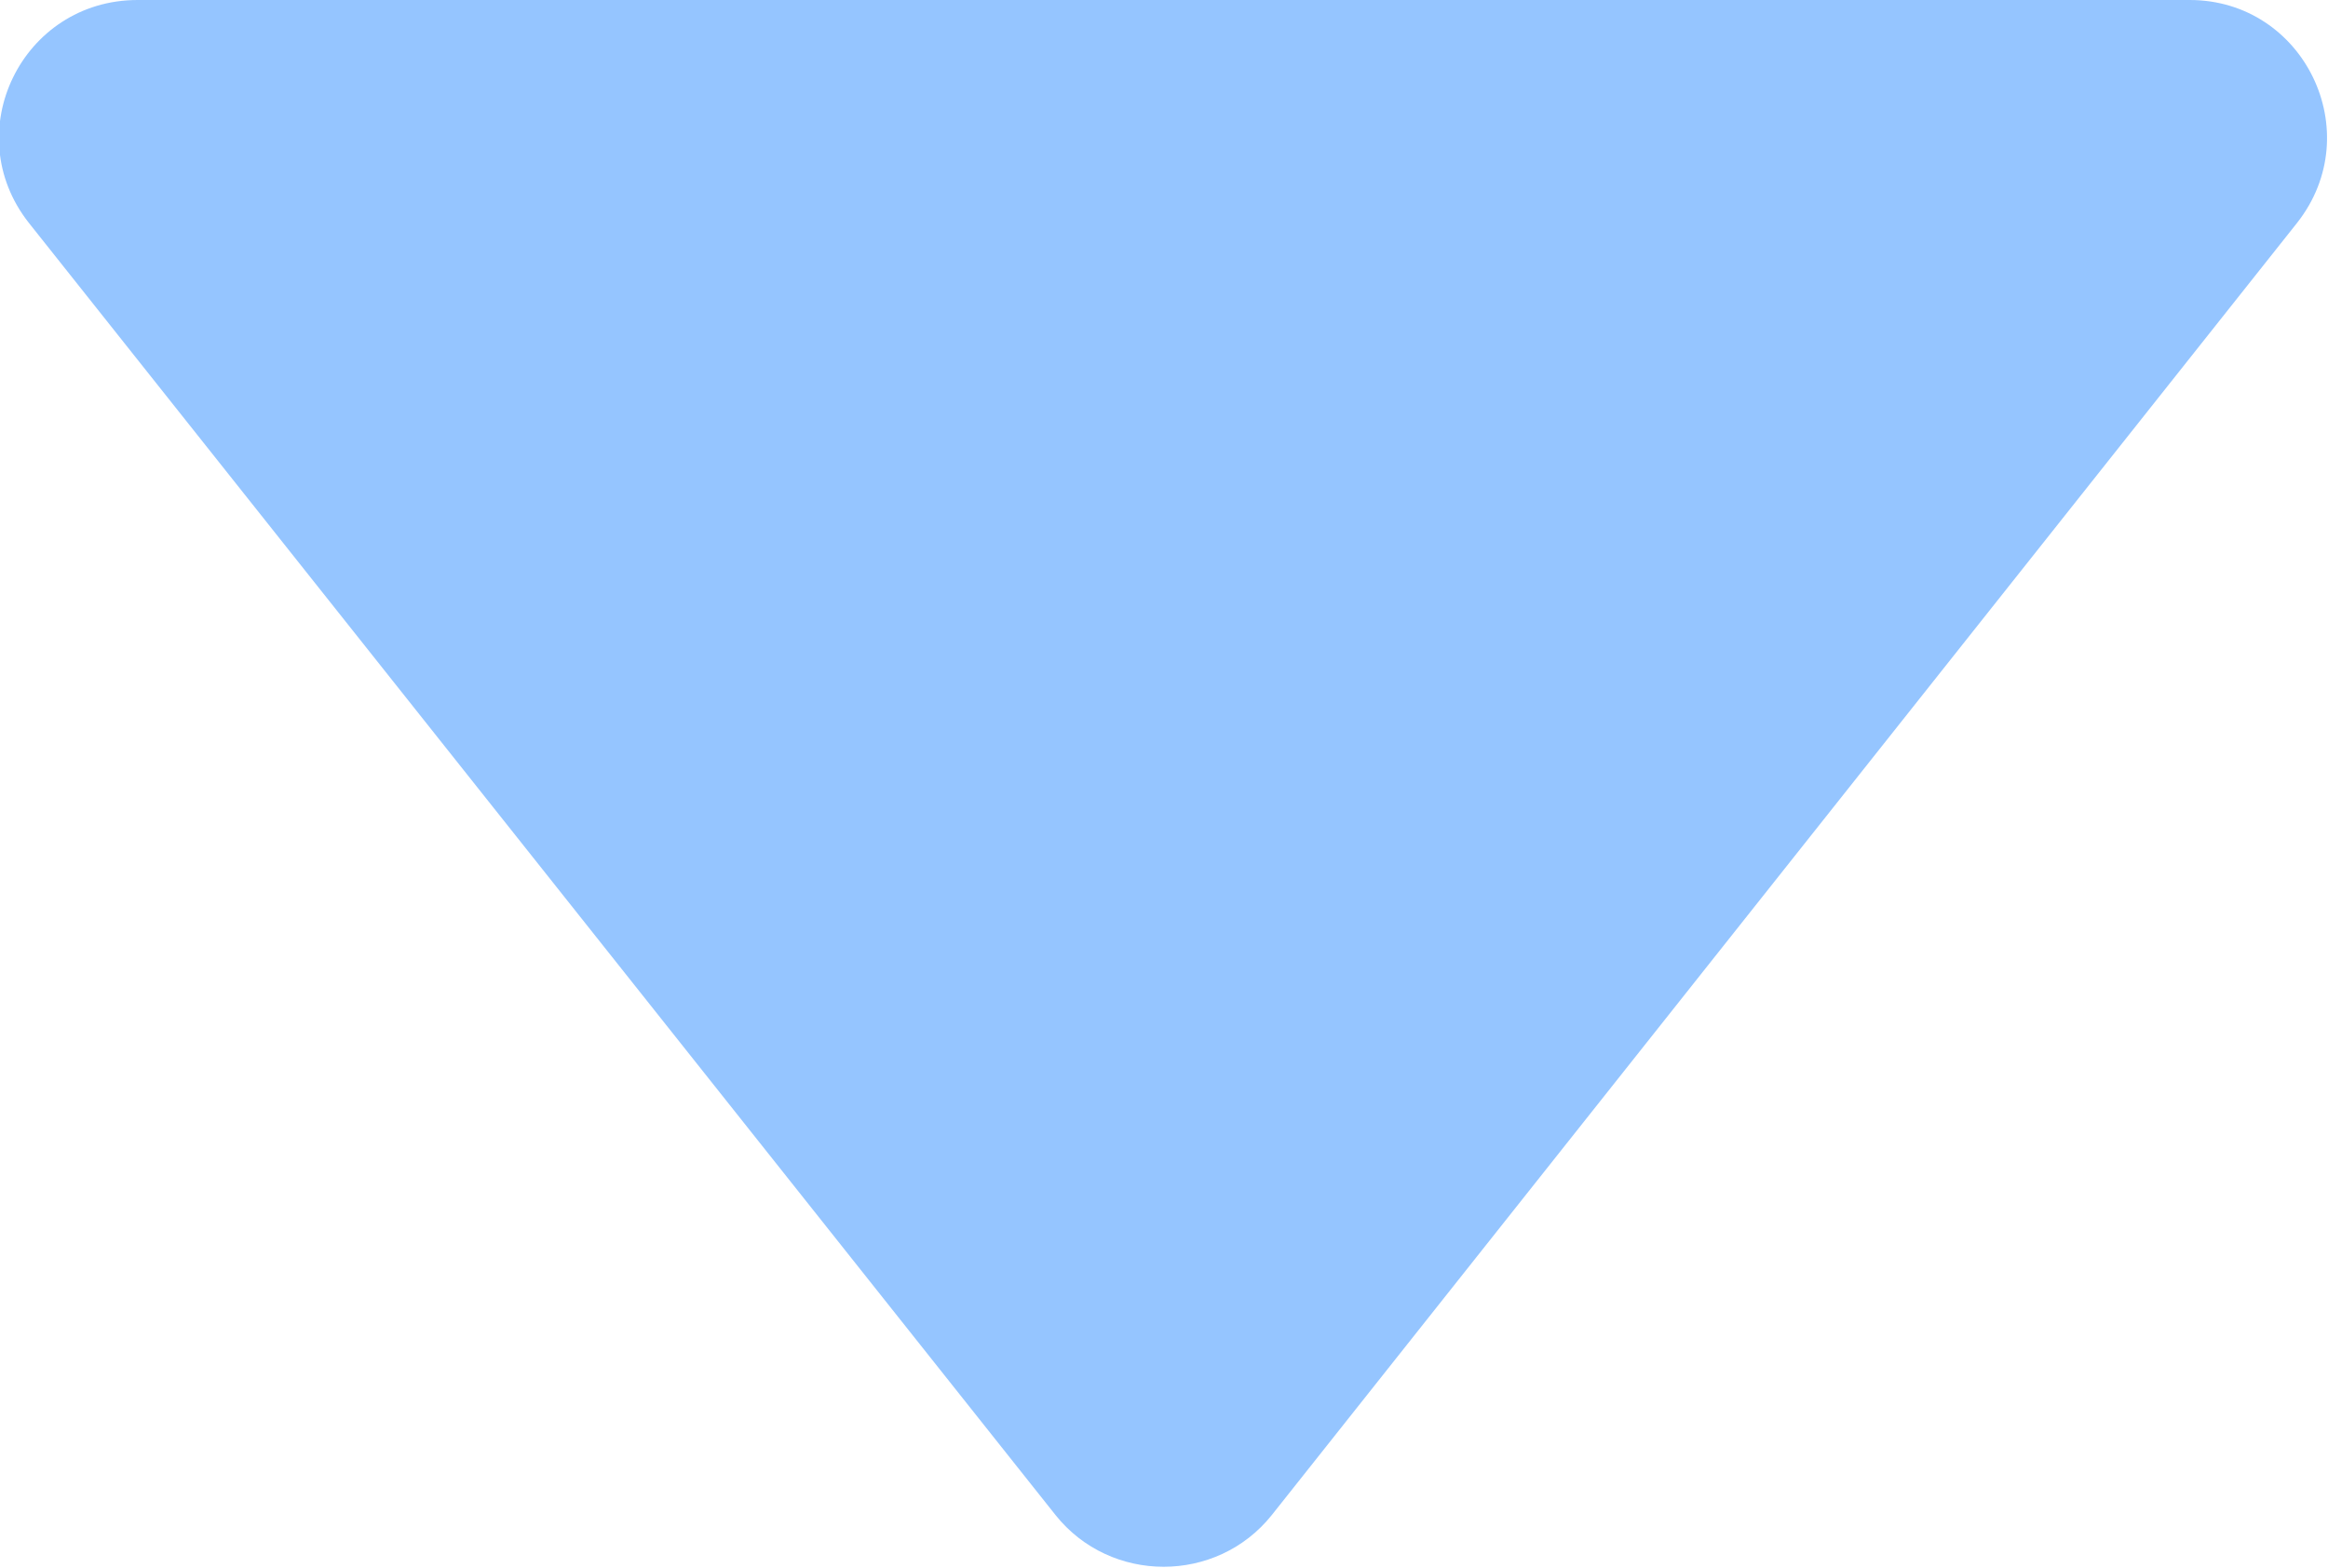
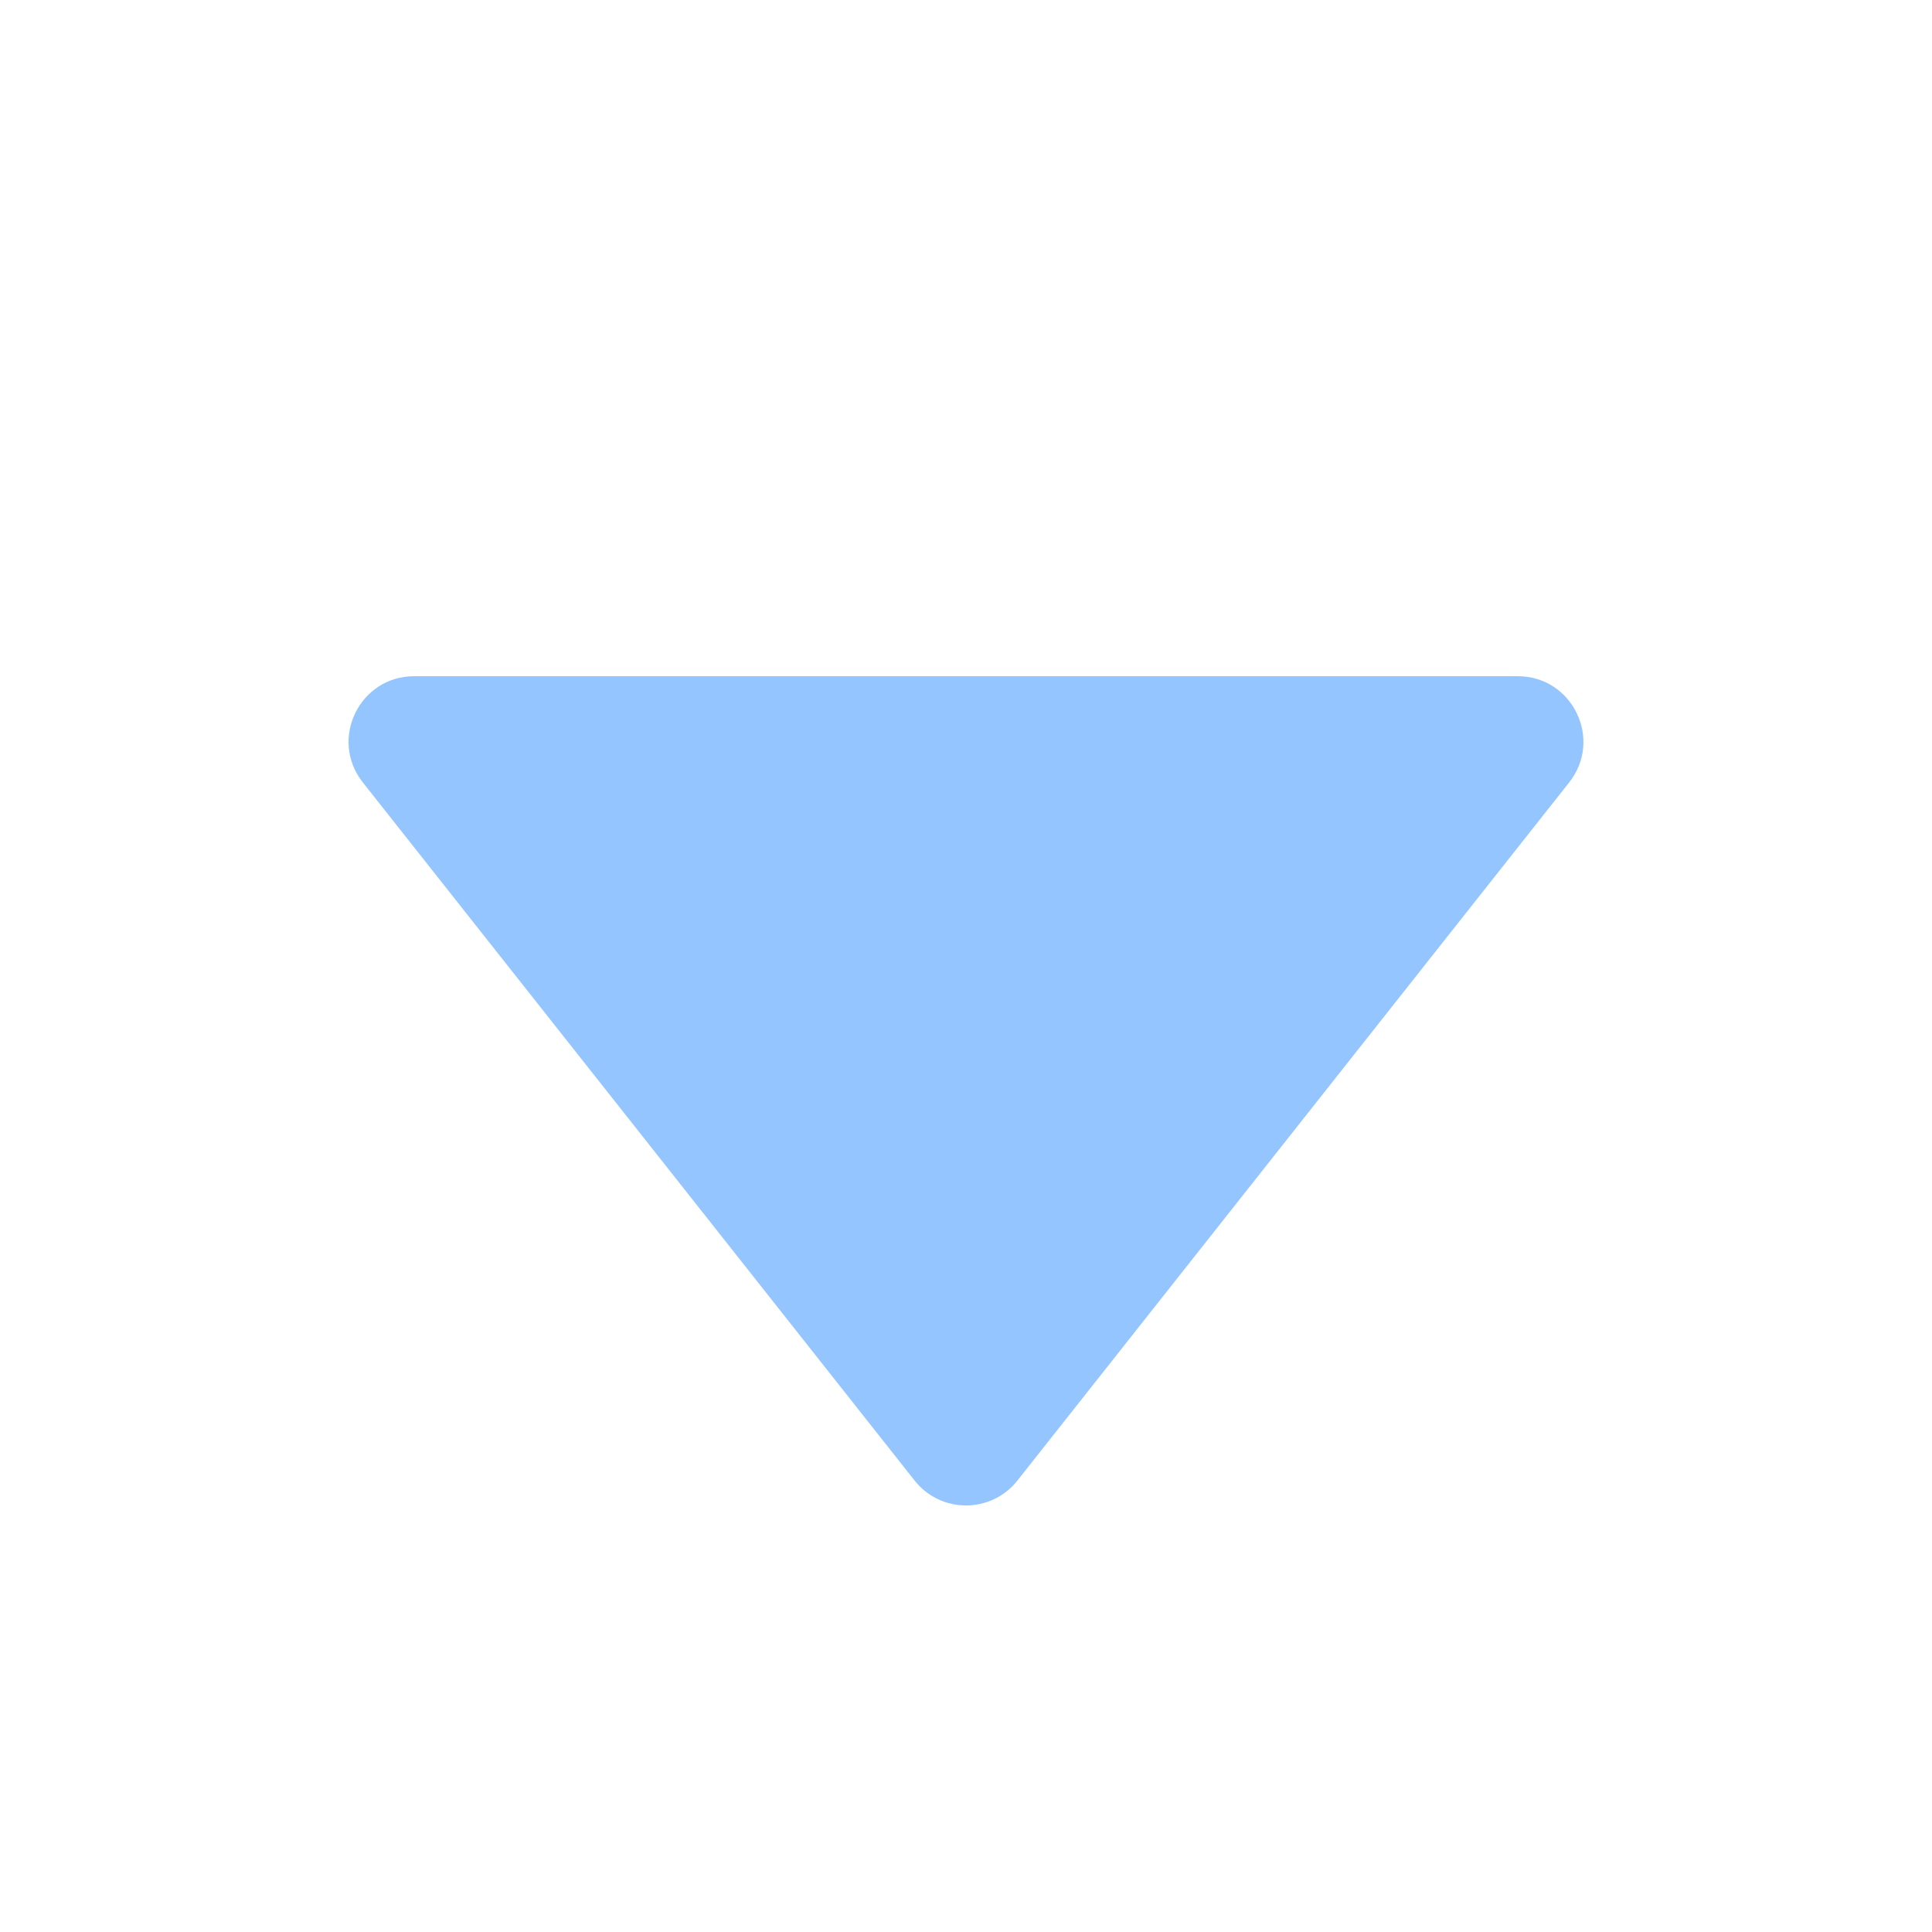
- <svg xmlns="http://www.w3.org/2000/svg" width="16.915" height="11.391" viewBox="0 0 16.915 11.391" fill="none">
-   <defs />
-   <path id="多边形 19" d="M9.24 11.01L16.69 1.62C17.21 0.96 16.74 0 15.91 0L1 0C0.16 0 -0.31 0.96 0.21 1.62L7.67 11.01C8.07 11.51 8.84 11.51 9.24 11.01Z" fill="#95C5FF" fill-opacity="1" fill-rule="evenodd" />
+ <svg xmlns="http://www.w3.org/2000/svg" viewBox="0 0 25 25" width="25" height="25" fill="none" customFrame="#000000">
+   <rect id="容器 14" width="25" height="25" x="0" y="0" transform="matrix(-1,0,0,-1,25,25)" />
+   <path id="多边形 9" d="M18.072 9.876C18.512 10.432 18.116 11.25 17.407 11.25L3.127 11.25C2.418 11.25 2.022 10.432 2.461 9.876L9.601 0.842C9.941 0.412 10.592 0.412 10.932 0.842L18.072 9.876Z" fill="rgb(149,197,255)" fill-rule="evenodd" transform="matrix(-1,0,0,-1,22.7666,20)" />
</svg>
